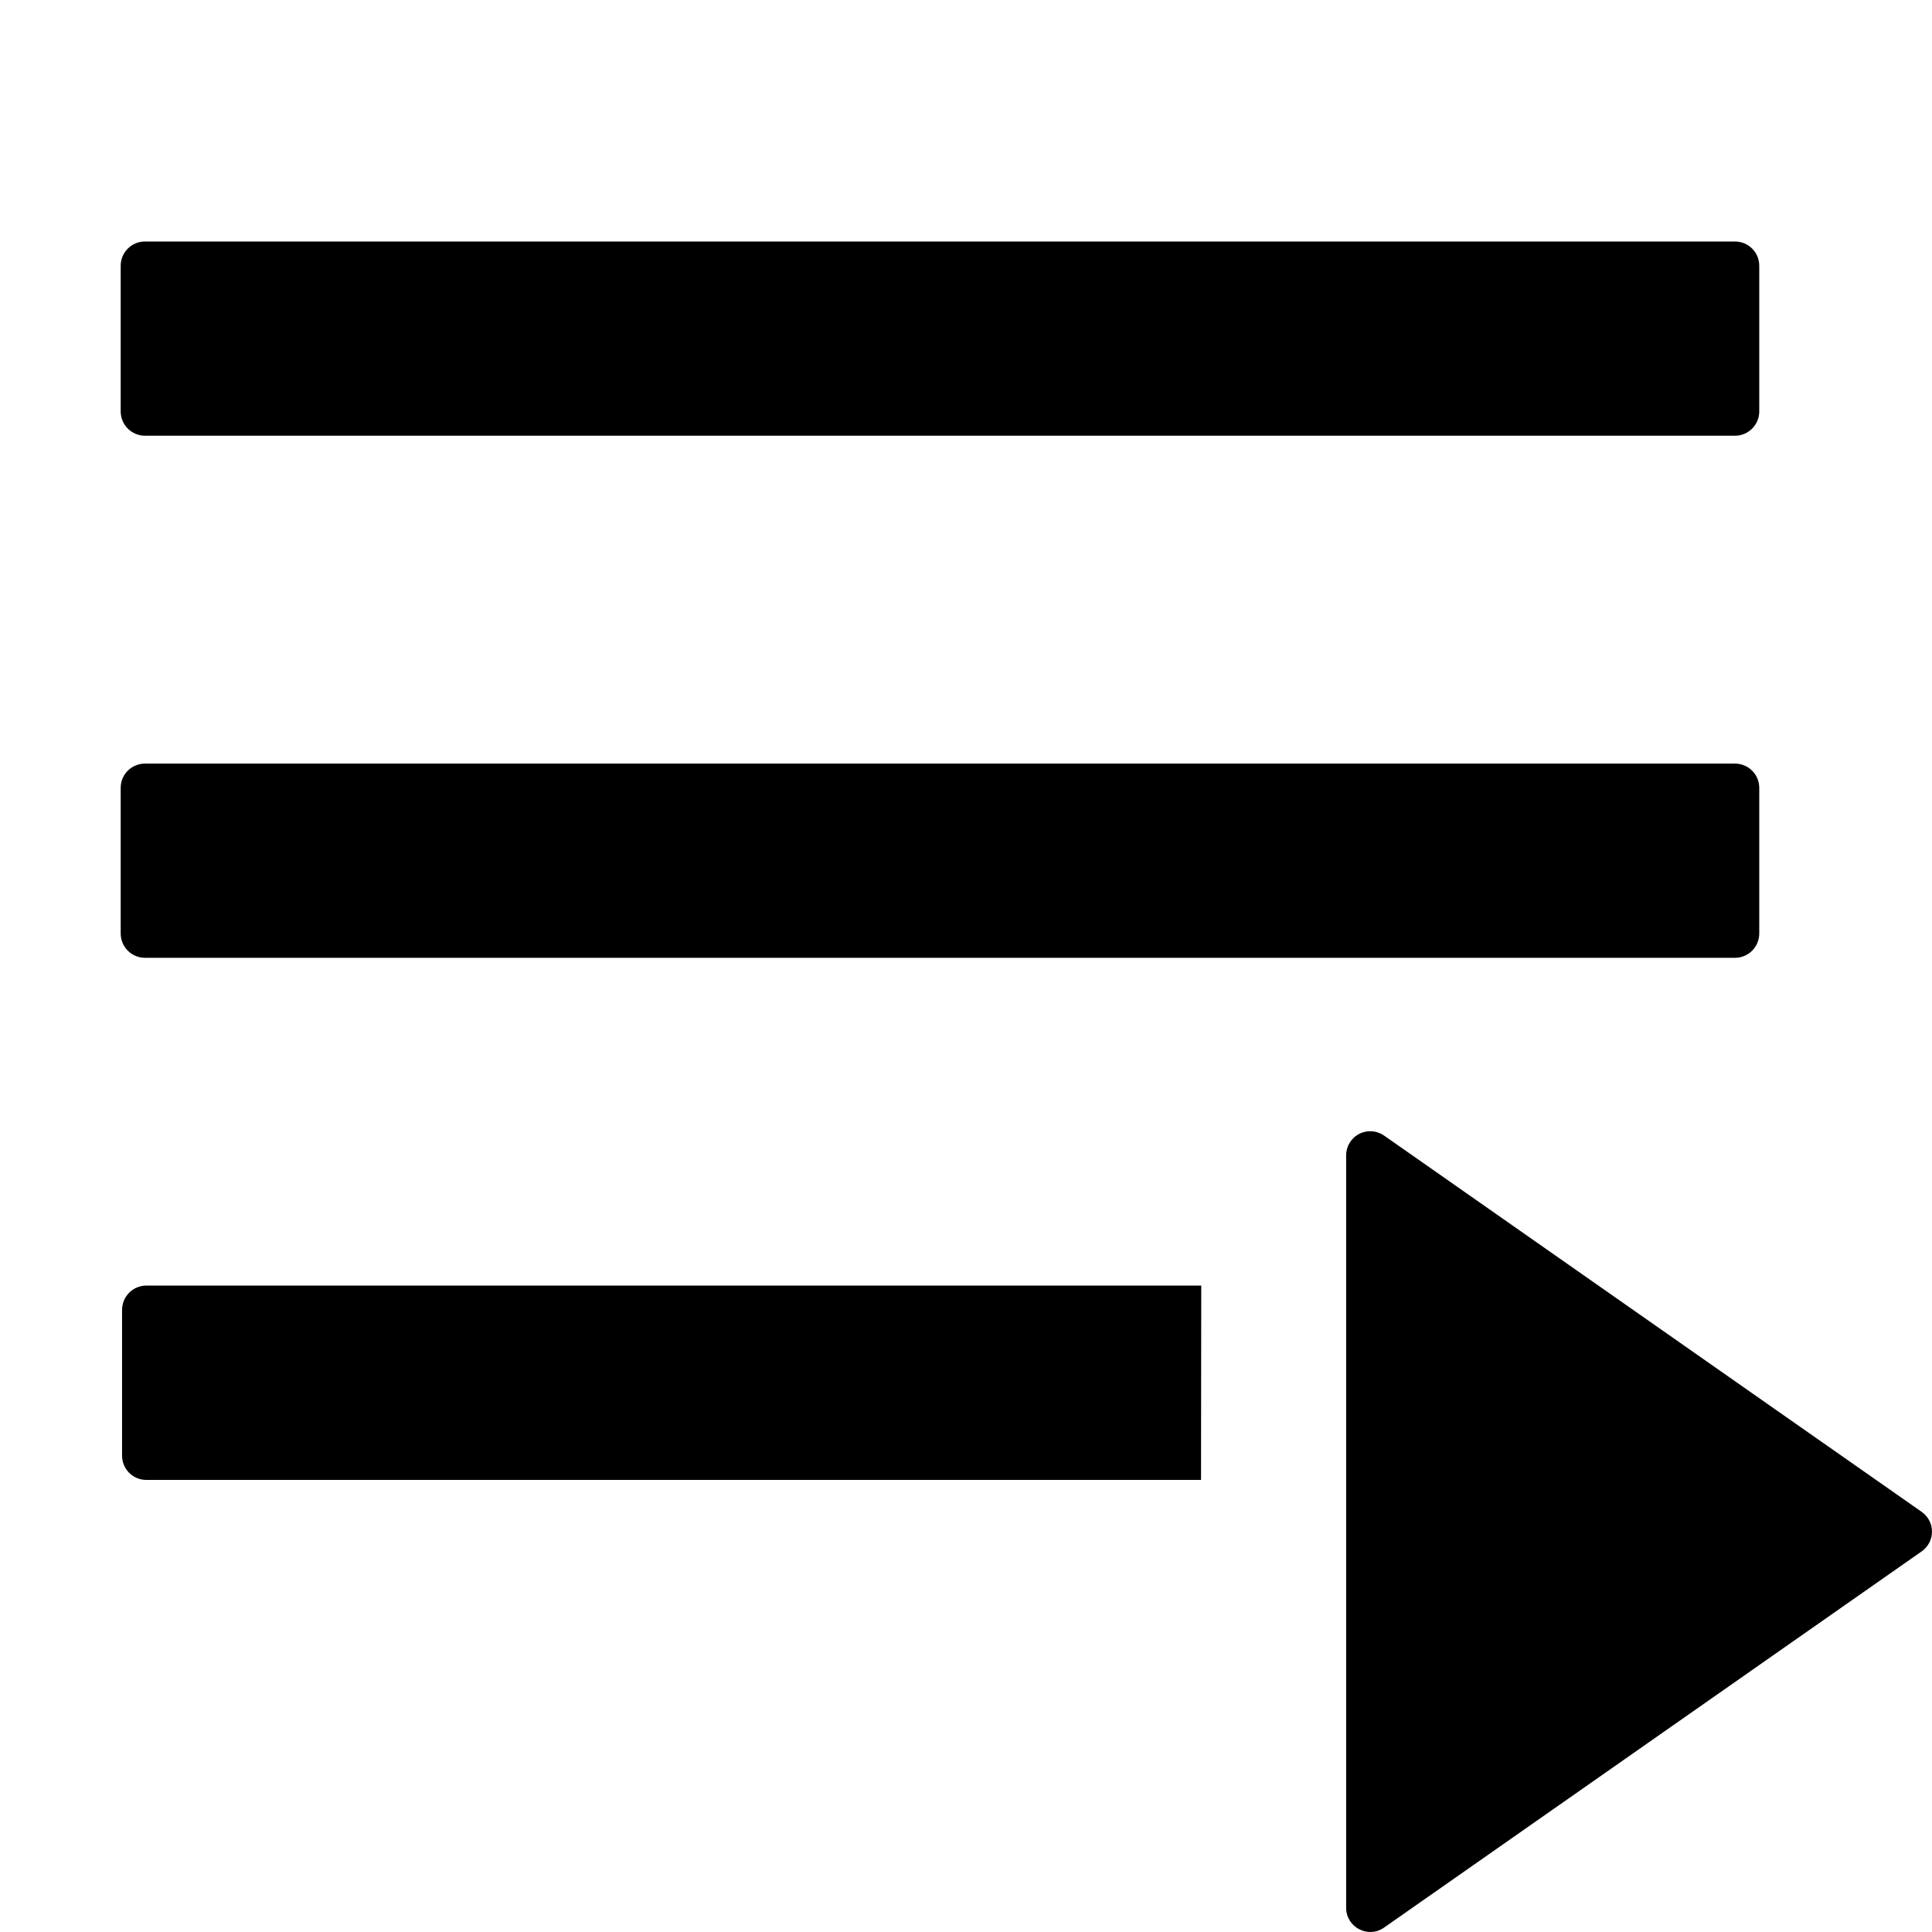
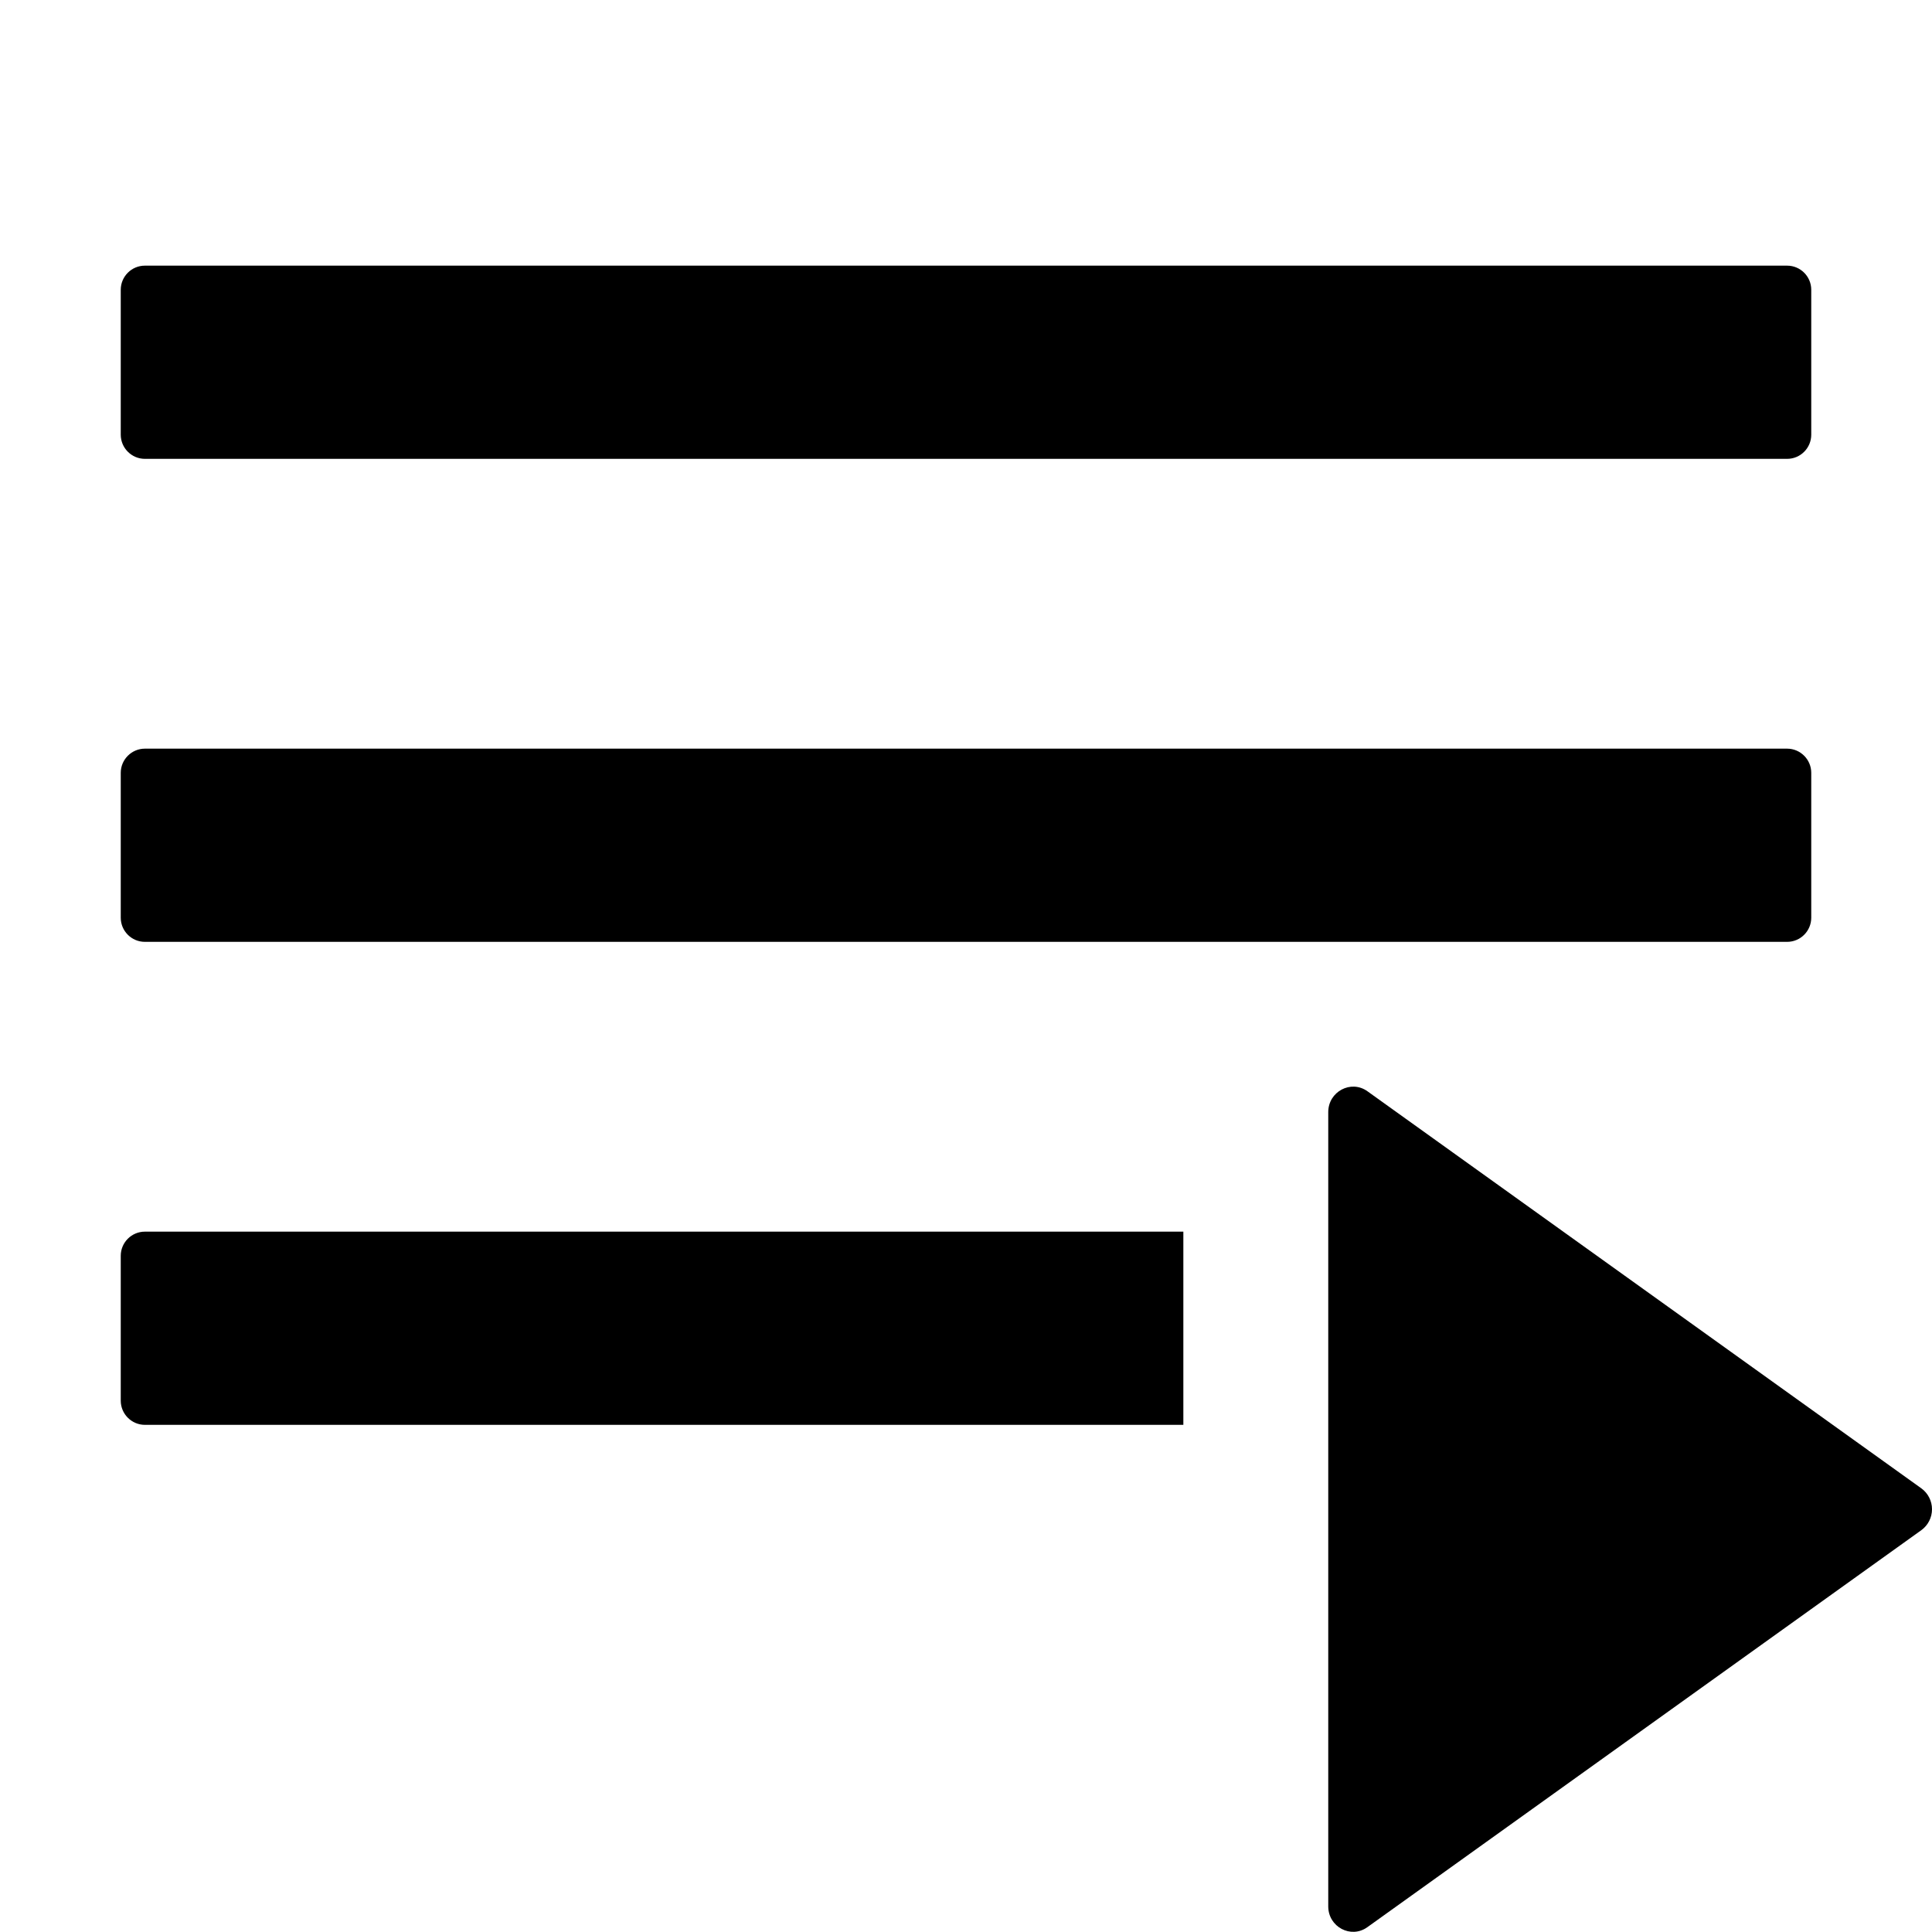
- <svg width="17" height="17" viewBox="0 0 17 17">
-   <g>
-     <path d="M15.48 3.62a.214.214 0 0 1-.213.214H1.276a.214.214 0 0 1-.214-.214V2.338c0-.118.096-.213.214-.213h13.99c.118 0 .214.095.214.213zM15.48 8.214a.214.214 0 0 1-.213.214H1.276a.214.214 0 0 1-.214-.214V6.932c0-.118.096-.213.214-.213h13.99c.118 0 .214.095.214.213zM10.57 11.312H1.287a.214.214 0 0 0-.213.214v1.282c0 .118.095.214.213.214h9.281zM12.18 9.993a.212.212 0 0 0-.335.174v6.62c0 .172.194.273.334.174l4.73-3.31a.212.212 0 0 0 0-.348z" />
-   </g>
+ <svg width="16" height="16" viewBox="0 0 16 16">
+   <path d="M1.2 2.2a.2.2 0 0 0-.2.2v1.2c0 .11.09.2.2.2h13.6a.2.2 0 0 0 .2-.2V2.4a.2.2 0 0 0-.2-.2zM11 9.21c0-.17.188-.27.324-.173l4.588 3.289a.214.214 0 0 1 0 .346l-4.588 3.288c-.136.098-.324-.002-.324-.172zM1 6.4c0-.11.09-.2.2-.2h13.6c.11 0 .2.09.2.2v1.2a.2.2 0 0 1-.2.2H1.2a.2.2 0 0 1-.2-.2zm.2 3.8a.2.2 0 0 0-.2.2v1.2c0 .11.09.2.2.2h8.6v-1.6z" />
</svg>
